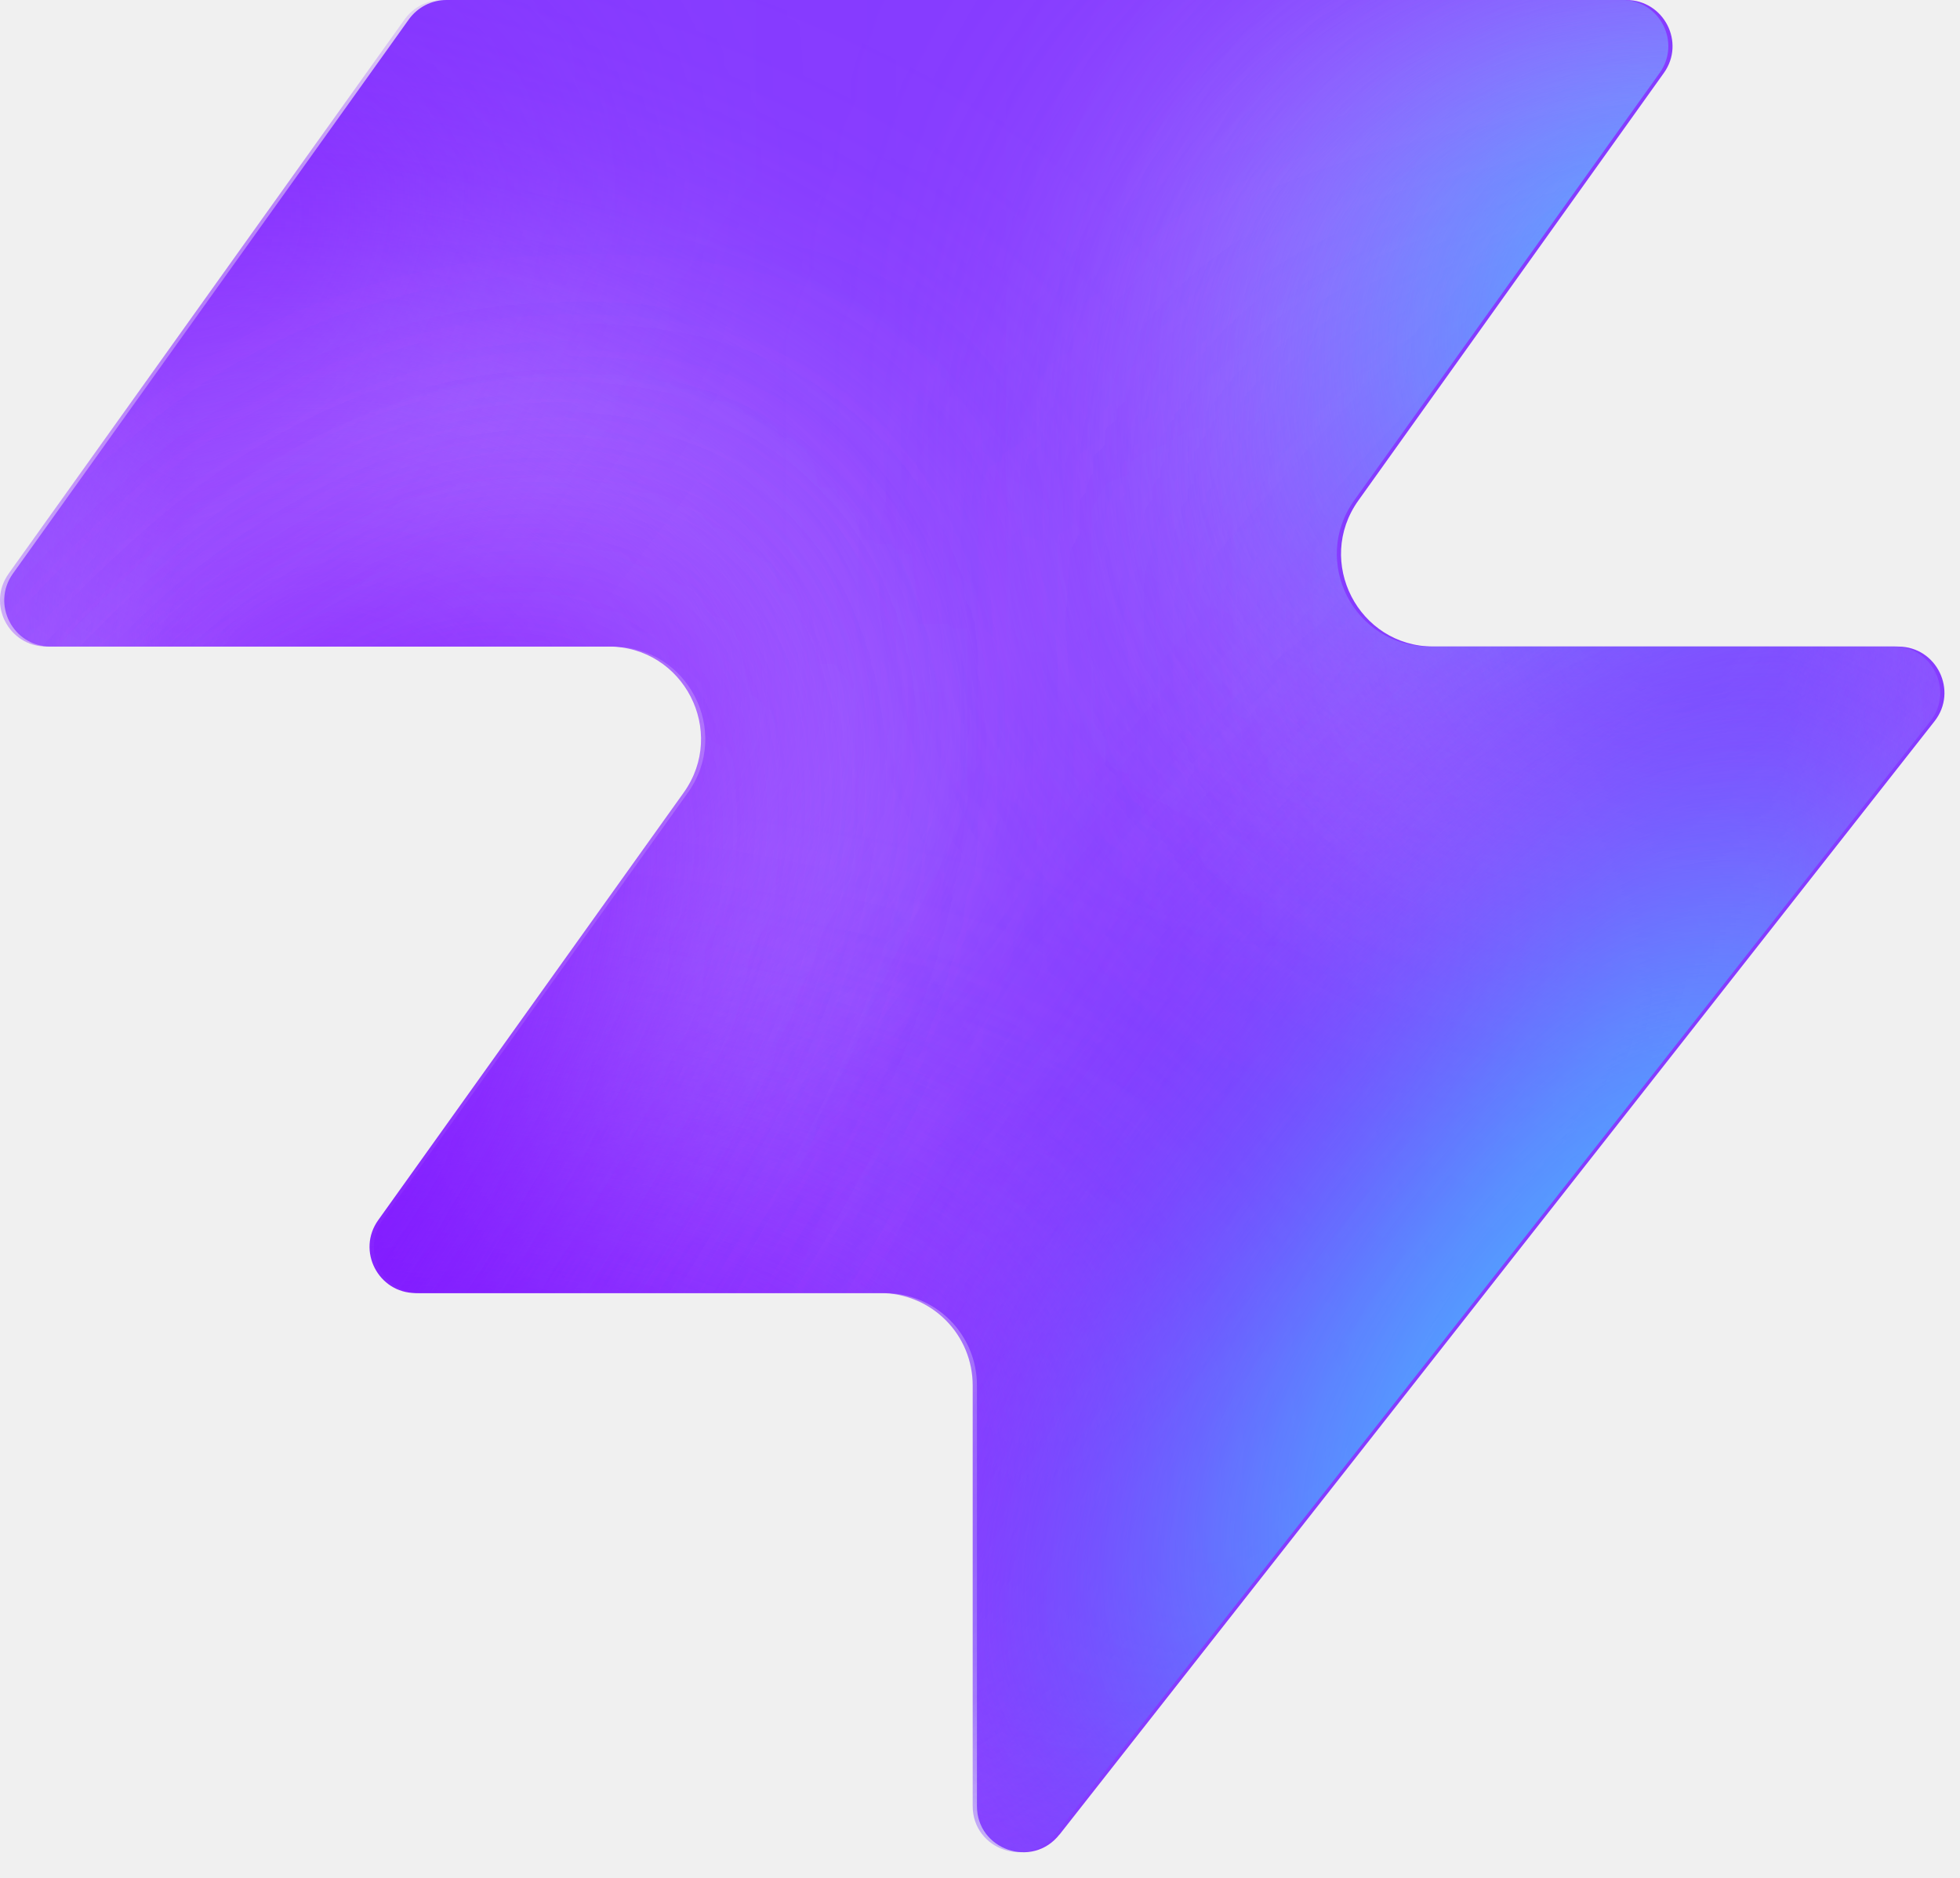
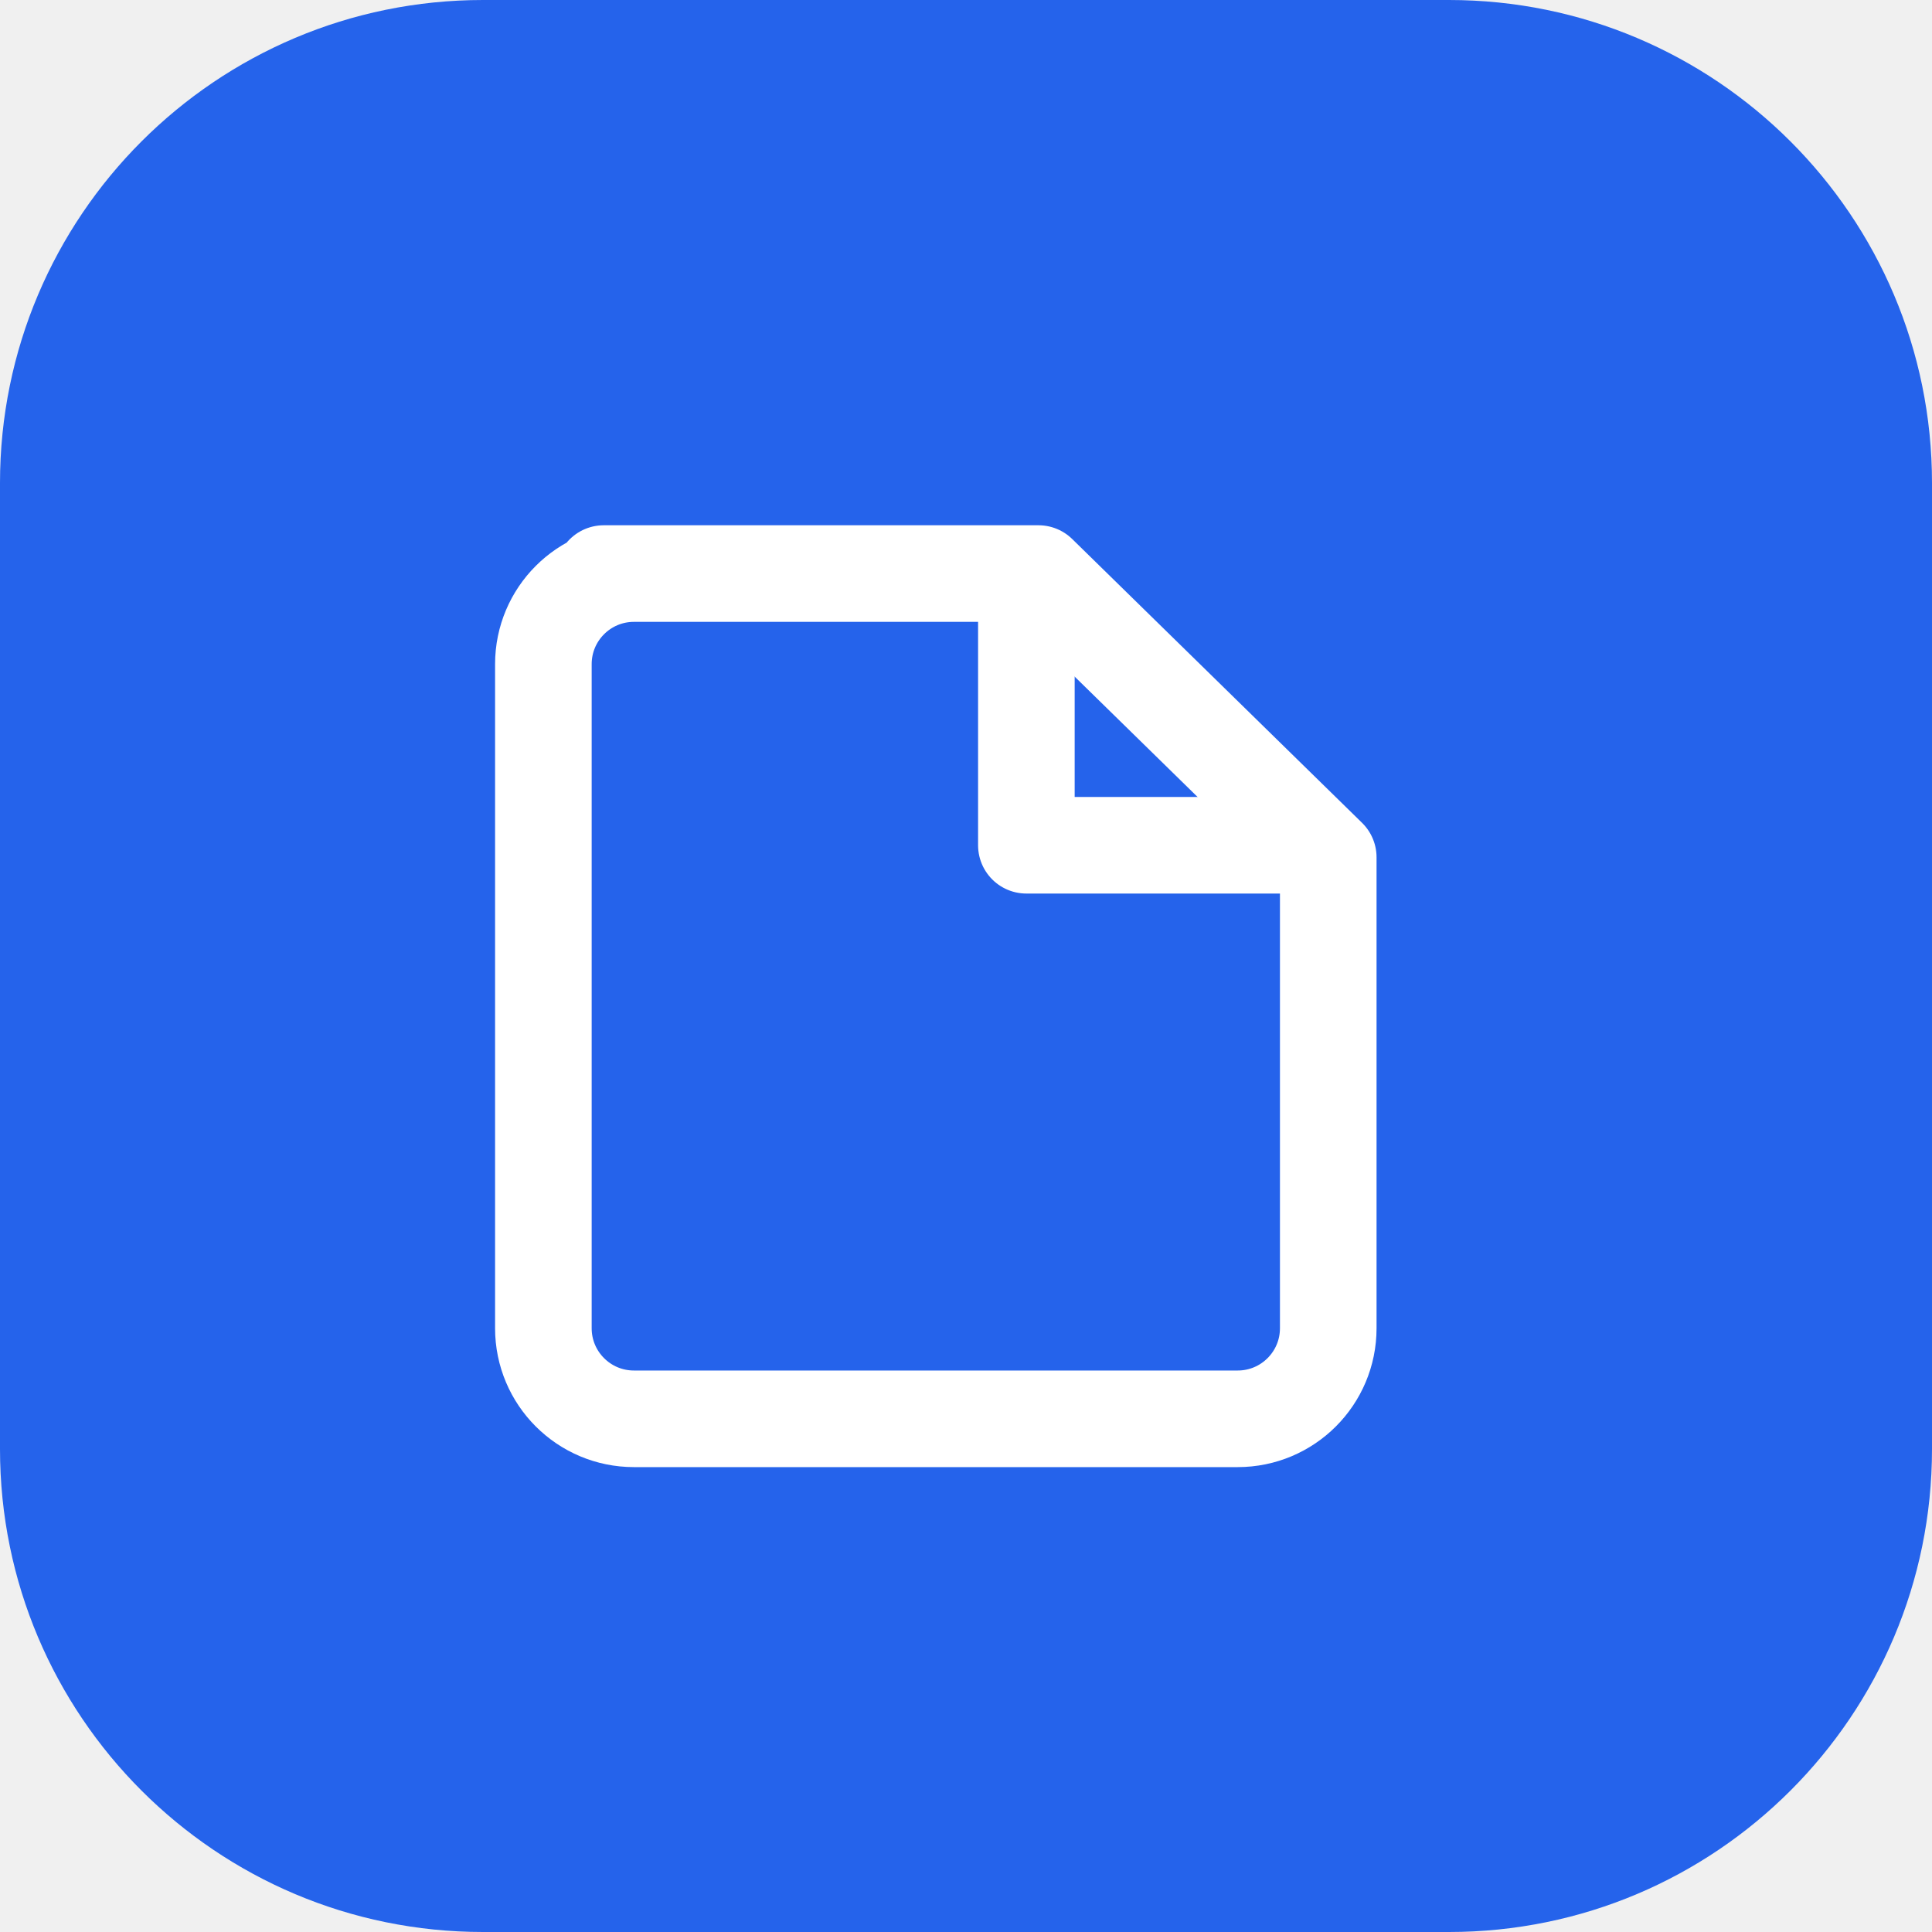
- <svg xmlns="http://www.w3.org/2000/svg" width="48" height="46" fill="none" viewBox="0 0 48 46">
-   <path fill="#863bff" d="M25.946 44.938c-.664.845-2.021.375-2.021-.698V33.937a2.26 2.26 0 0 0-2.262-2.262H10.287c-.92 0-1.456-1.04-.92-1.788l7.48-10.471c1.07-1.497 0-3.578-1.842-3.578H1.237c-.92 0-1.456-1.04-.92-1.788L10.013.474c.214-.297.556-.474.92-.474h28.894c.92 0 1.456 1.04.92 1.788l-7.48 10.471c-1.07 1.498 0 3.579 1.842 3.579h11.377c.943 0 1.473 1.088.89 1.83L25.947 44.94z" style="fill:#863bff;fill:color(display-p3 .525 .23 1);fill-opacity:1" />
-   <mask id="a" width="48" height="46" x="0" y="0" maskUnits="userSpaceOnUse" style="mask-type:alpha">
-     <path fill="#000" d="M25.842 44.938c-.664.844-2.021.375-2.021-.698V33.937a2.26 2.26 0 0 0-2.262-2.262H10.183c-.92 0-1.456-1.04-.92-1.788l7.48-10.471c1.07-1.498 0-3.579-1.842-3.579H1.133c-.92 0-1.456-1.04-.92-1.787L9.91.473c.214-.297.556-.474.92-.474h28.894c.92 0 1.456 1.04.92 1.788l-7.48 10.471c-1.07 1.498 0 3.578 1.842 3.578h11.377c.943 0 1.473 1.088.89 1.832L25.843 44.94z" style="fill:#000;fill-opacity:1" />
-   </mask>
-   <g mask="url(#a)">
-     <g filter="url(#b)">
-       <ellipse cx="5.508" cy="14.704" fill="#ede6ff" rx="5.508" ry="14.704" style="fill:#ede6ff;fill:color(display-p3 .927 .903 1);fill-opacity:1" transform="matrix(.00324 1 1 -.00324 -4.47 31.516)" />
-     </g>
-     <g filter="url(#c)">
-       <ellipse cx="10.399" cy="29.851" fill="#ede6ff" rx="10.399" ry="29.851" style="fill:#ede6ff;fill:color(display-p3 .927 .903 1);fill-opacity:1" transform="matrix(.00324 1 1 -.00324 -39.328 7.883)" />
-     </g>
-     <g filter="url(#d)">
-       <ellipse cx="5.508" cy="30.487" fill="#7e14ff" rx="5.508" ry="30.487" style="fill:#7e14ff;fill:color(display-p3 .492 .077 1);fill-opacity:1" transform="rotate(89.814 -25.913 -14.639)scale(1 -1)" />
-     </g>
-     <g filter="url(#e)">
-       <ellipse cx="5.508" cy="30.599" fill="#7e14ff" rx="5.508" ry="30.599" style="fill:#7e14ff;fill:color(display-p3 .492 .077 1);fill-opacity:1" transform="rotate(89.814 -32.644 -3.334)scale(1 -1)" />
-     </g>
-     <g filter="url(#f)">
-       <ellipse cx="5.508" cy="30.599" fill="#7e14ff" rx="5.508" ry="30.599" style="fill:#7e14ff;fill:color(display-p3 .492 .077 1);fill-opacity:1" transform="matrix(.00324 1 1 -.00324 -34.34 30.47)" />
-     </g>
-     <g filter="url(#g)">
-       <ellipse cx="14.072" cy="22.078" fill="#ede6ff" rx="14.072" ry="22.078" style="fill:#ede6ff;fill:color(display-p3 .927 .903 1);fill-opacity:1" transform="rotate(93.35 24.506 48.493)scale(-1 1)" />
-     </g>
-     <g filter="url(#h)">
-       <ellipse cx="3.47" cy="21.501" fill="#7e14ff" rx="3.47" ry="21.501" style="fill:#7e14ff;fill:color(display-p3 .492 .077 1);fill-opacity:1" transform="rotate(89.009 28.708 47.59)scale(-1 1)" />
-     </g>
-     <g filter="url(#i)">
-       <ellipse cx="3.47" cy="21.501" fill="#7e14ff" rx="3.47" ry="21.501" style="fill:#7e14ff;fill:color(display-p3 .492 .077 1);fill-opacity:1" transform="rotate(89.009 28.708 47.59)scale(-1 1)" />
-     </g>
-     <g filter="url(#j)">
-       <ellipse cx=".387" cy="8.972" fill="#7e14ff" rx="4.407" ry="29.108" style="fill:#7e14ff;fill:color(display-p3 .492 .077 1);fill-opacity:1" transform="rotate(39.51 .387 8.972)" />
-     </g>
-     <g filter="url(#k)">
-       <ellipse cx="47.523" cy="-6.092" fill="#7e14ff" rx="4.407" ry="29.108" style="fill:#7e14ff;fill:color(display-p3 .492 .077 1);fill-opacity:1" transform="rotate(37.892 47.523 -6.092)" />
-     </g>
-     <g filter="url(#l)">
-       <ellipse cx="41.412" cy="6.333" fill="#47bfff" rx="5.971" ry="9.665" style="fill:#47bfff;fill:color(display-p3 .28 .748 1);fill-opacity:1" transform="rotate(37.892 41.412 6.333)" />
-     </g>
-     <g filter="url(#m)">
-       <ellipse cx="-1.879" cy="38.332" fill="#7e14ff" rx="4.407" ry="29.108" style="fill:#7e14ff;fill:color(display-p3 .492 .077 1);fill-opacity:1" transform="rotate(37.892 -1.88 38.332)" />
-     </g>
-     <g filter="url(#n)">
-       <ellipse cx="-1.879" cy="38.332" fill="#7e14ff" rx="4.407" ry="29.108" style="fill:#7e14ff;fill:color(display-p3 .492 .077 1);fill-opacity:1" transform="rotate(37.892 -1.88 38.332)" />
-     </g>
-     <g filter="url(#o)">
-       <ellipse cx="35.651" cy="29.907" fill="#7e14ff" rx="4.407" ry="29.108" style="fill:#7e14ff;fill:color(display-p3 .492 .077 1);fill-opacity:1" transform="rotate(37.892 35.651 29.907)" />
-     </g>
-     <g filter="url(#p)">
-       <ellipse cx="38.418" cy="32.4" fill="#47bfff" rx="5.971" ry="15.297" style="fill:#47bfff;fill:color(display-p3 .28 .748 1);fill-opacity:1" transform="rotate(37.892 38.418 32.4)" />
-     </g>
-   </g>
-   <defs>
-     <filter id="b" width="60.045" height="41.654" x="-19.77" y="16.149" color-interpolation-filters="sRGB" filterUnits="userSpaceOnUse">
-       <feFlood flood-opacity="0" result="BackgroundImageFix" />
-       <feBlend in="SourceGraphic" in2="BackgroundImageFix" result="shape" />
-       <feGaussianBlur result="effect1_foregroundBlur_2002_17158" stdDeviation="7.659" />
-     </filter>
-     <filter id="c" width="90.34" height="51.437" x="-54.613" y="-7.533" color-interpolation-filters="sRGB" filterUnits="userSpaceOnUse">
-       <feFlood flood-opacity="0" result="BackgroundImageFix" />
-       <feBlend in="SourceGraphic" in2="BackgroundImageFix" result="shape" />
-       <feGaussianBlur result="effect1_foregroundBlur_2002_17158" stdDeviation="7.659" />
-     </filter>
-     <filter id="d" width="79.355" height="29.4" x="-49.64" y="2.03" color-interpolation-filters="sRGB" filterUnits="userSpaceOnUse">
-       <feFlood flood-opacity="0" result="BackgroundImageFix" />
-       <feBlend in="SourceGraphic" in2="BackgroundImageFix" result="shape" />
-       <feGaussianBlur result="effect1_foregroundBlur_2002_17158" stdDeviation="4.596" />
-     </filter>
-     <filter id="e" width="79.579" height="29.4" x="-45.045" y="20.029" color-interpolation-filters="sRGB" filterUnits="userSpaceOnUse">
-       <feFlood flood-opacity="0" result="BackgroundImageFix" />
-       <feBlend in="SourceGraphic" in2="BackgroundImageFix" result="shape" />
-       <feGaussianBlur result="effect1_foregroundBlur_2002_17158" stdDeviation="4.596" />
-     </filter>
-     <filter id="f" width="79.579" height="29.4" x="-43.513" y="21.178" color-interpolation-filters="sRGB" filterUnits="userSpaceOnUse">
-       <feFlood flood-opacity="0" result="BackgroundImageFix" />
-       <feBlend in="SourceGraphic" in2="BackgroundImageFix" result="shape" />
-       <feGaussianBlur result="effect1_foregroundBlur_2002_17158" stdDeviation="4.596" />
-     </filter>
-     <filter id="g" width="74.749" height="58.852" x="15.756" y="-17.901" color-interpolation-filters="sRGB" filterUnits="userSpaceOnUse">
-       <feFlood flood-opacity="0" result="BackgroundImageFix" />
-       <feBlend in="SourceGraphic" in2="BackgroundImageFix" result="shape" />
-       <feGaussianBlur result="effect1_foregroundBlur_2002_17158" stdDeviation="7.659" />
-     </filter>
-     <filter id="h" width="61.377" height="25.362" x="23.548" y="2.284" color-interpolation-filters="sRGB" filterUnits="userSpaceOnUse">
-       <feFlood flood-opacity="0" result="BackgroundImageFix" />
-       <feBlend in="SourceGraphic" in2="BackgroundImageFix" result="shape" />
-       <feGaussianBlur result="effect1_foregroundBlur_2002_17158" stdDeviation="4.596" />
-     </filter>
-     <filter id="i" width="61.377" height="25.362" x="23.548" y="2.284" color-interpolation-filters="sRGB" filterUnits="userSpaceOnUse">
-       <feFlood flood-opacity="0" result="BackgroundImageFix" />
-       <feBlend in="SourceGraphic" in2="BackgroundImageFix" result="shape" />
-       <feGaussianBlur result="effect1_foregroundBlur_2002_17158" stdDeviation="4.596" />
-     </filter>
-     <filter id="j" width="56.045" height="63.649" x="-27.636" y="-22.853" color-interpolation-filters="sRGB" filterUnits="userSpaceOnUse">
-       <feFlood flood-opacity="0" result="BackgroundImageFix" />
-       <feBlend in="SourceGraphic" in2="BackgroundImageFix" result="shape" />
-       <feGaussianBlur result="effect1_foregroundBlur_2002_17158" stdDeviation="4.596" />
-     </filter>
-     <filter id="k" width="54.814" height="64.646" x="20.116" y="-38.415" color-interpolation-filters="sRGB" filterUnits="userSpaceOnUse">
-       <feFlood flood-opacity="0" result="BackgroundImageFix" />
-       <feBlend in="SourceGraphic" in2="BackgroundImageFix" result="shape" />
-       <feGaussianBlur result="effect1_foregroundBlur_2002_17158" stdDeviation="4.596" />
-     </filter>
-     <filter id="l" width="33.541" height="35.313" x="24.641" y="-11.323" color-interpolation-filters="sRGB" filterUnits="userSpaceOnUse">
-       <feFlood flood-opacity="0" result="BackgroundImageFix" />
-       <feBlend in="SourceGraphic" in2="BackgroundImageFix" result="shape" />
-       <feGaussianBlur result="effect1_foregroundBlur_2002_17158" stdDeviation="4.596" />
-     </filter>
-     <filter id="m" width="54.814" height="64.646" x="-29.286" y="6.009" color-interpolation-filters="sRGB" filterUnits="userSpaceOnUse">
-       <feFlood flood-opacity="0" result="BackgroundImageFix" />
-       <feBlend in="SourceGraphic" in2="BackgroundImageFix" result="shape" />
-       <feGaussianBlur result="effect1_foregroundBlur_2002_17158" stdDeviation="4.596" />
-     </filter>
-     <filter id="n" width="54.814" height="64.646" x="-29.286" y="6.009" color-interpolation-filters="sRGB" filterUnits="userSpaceOnUse">
-       <feFlood flood-opacity="0" result="BackgroundImageFix" />
-       <feBlend in="SourceGraphic" in2="BackgroundImageFix" result="shape" />
-       <feGaussianBlur result="effect1_foregroundBlur_2002_17158" stdDeviation="4.596" />
-     </filter>
-     <filter id="o" width="54.814" height="64.646" x="8.244" y="-2.416" color-interpolation-filters="sRGB" filterUnits="userSpaceOnUse">
-       <feFlood flood-opacity="0" result="BackgroundImageFix" />
-       <feBlend in="SourceGraphic" in2="BackgroundImageFix" result="shape" />
-       <feGaussianBlur result="effect1_foregroundBlur_2002_17158" stdDeviation="4.596" />
-     </filter>
-     <filter id="p" width="39.409" height="43.623" x="18.713" y="10.588" color-interpolation-filters="sRGB" filterUnits="userSpaceOnUse">
-       <feFlood flood-opacity="0" result="BackgroundImageFix" />
-       <feBlend in="SourceGraphic" in2="BackgroundImageFix" result="shape" />
-       <feGaussianBlur result="effect1_foregroundBlur_2002_17158" stdDeviation="4.596" />
-     </filter>
-   </defs>
+ <svg xmlns="http://www.w3.org/2000/svg" viewBox="0 0 32 32" fill="none">
+   <rect width="32" height="32" rx="8" fill="#2563EB" />
+   <path d="M10 9.5h7.2L22 14.2V22a1.5 1.5 0 0 1-1.5 1.5h-10A1.5 1.5 0 0 1 9 22V11a1.5 1.5 0 0 1 1.5-1.5Z" stroke="#fff" stroke-width="1.6" stroke-linejoin="round" />
+   <path d="M17 9.5V14h4.5" stroke="#fff" stroke-width="1.6" stroke-linejoin="round" />
</svg>
